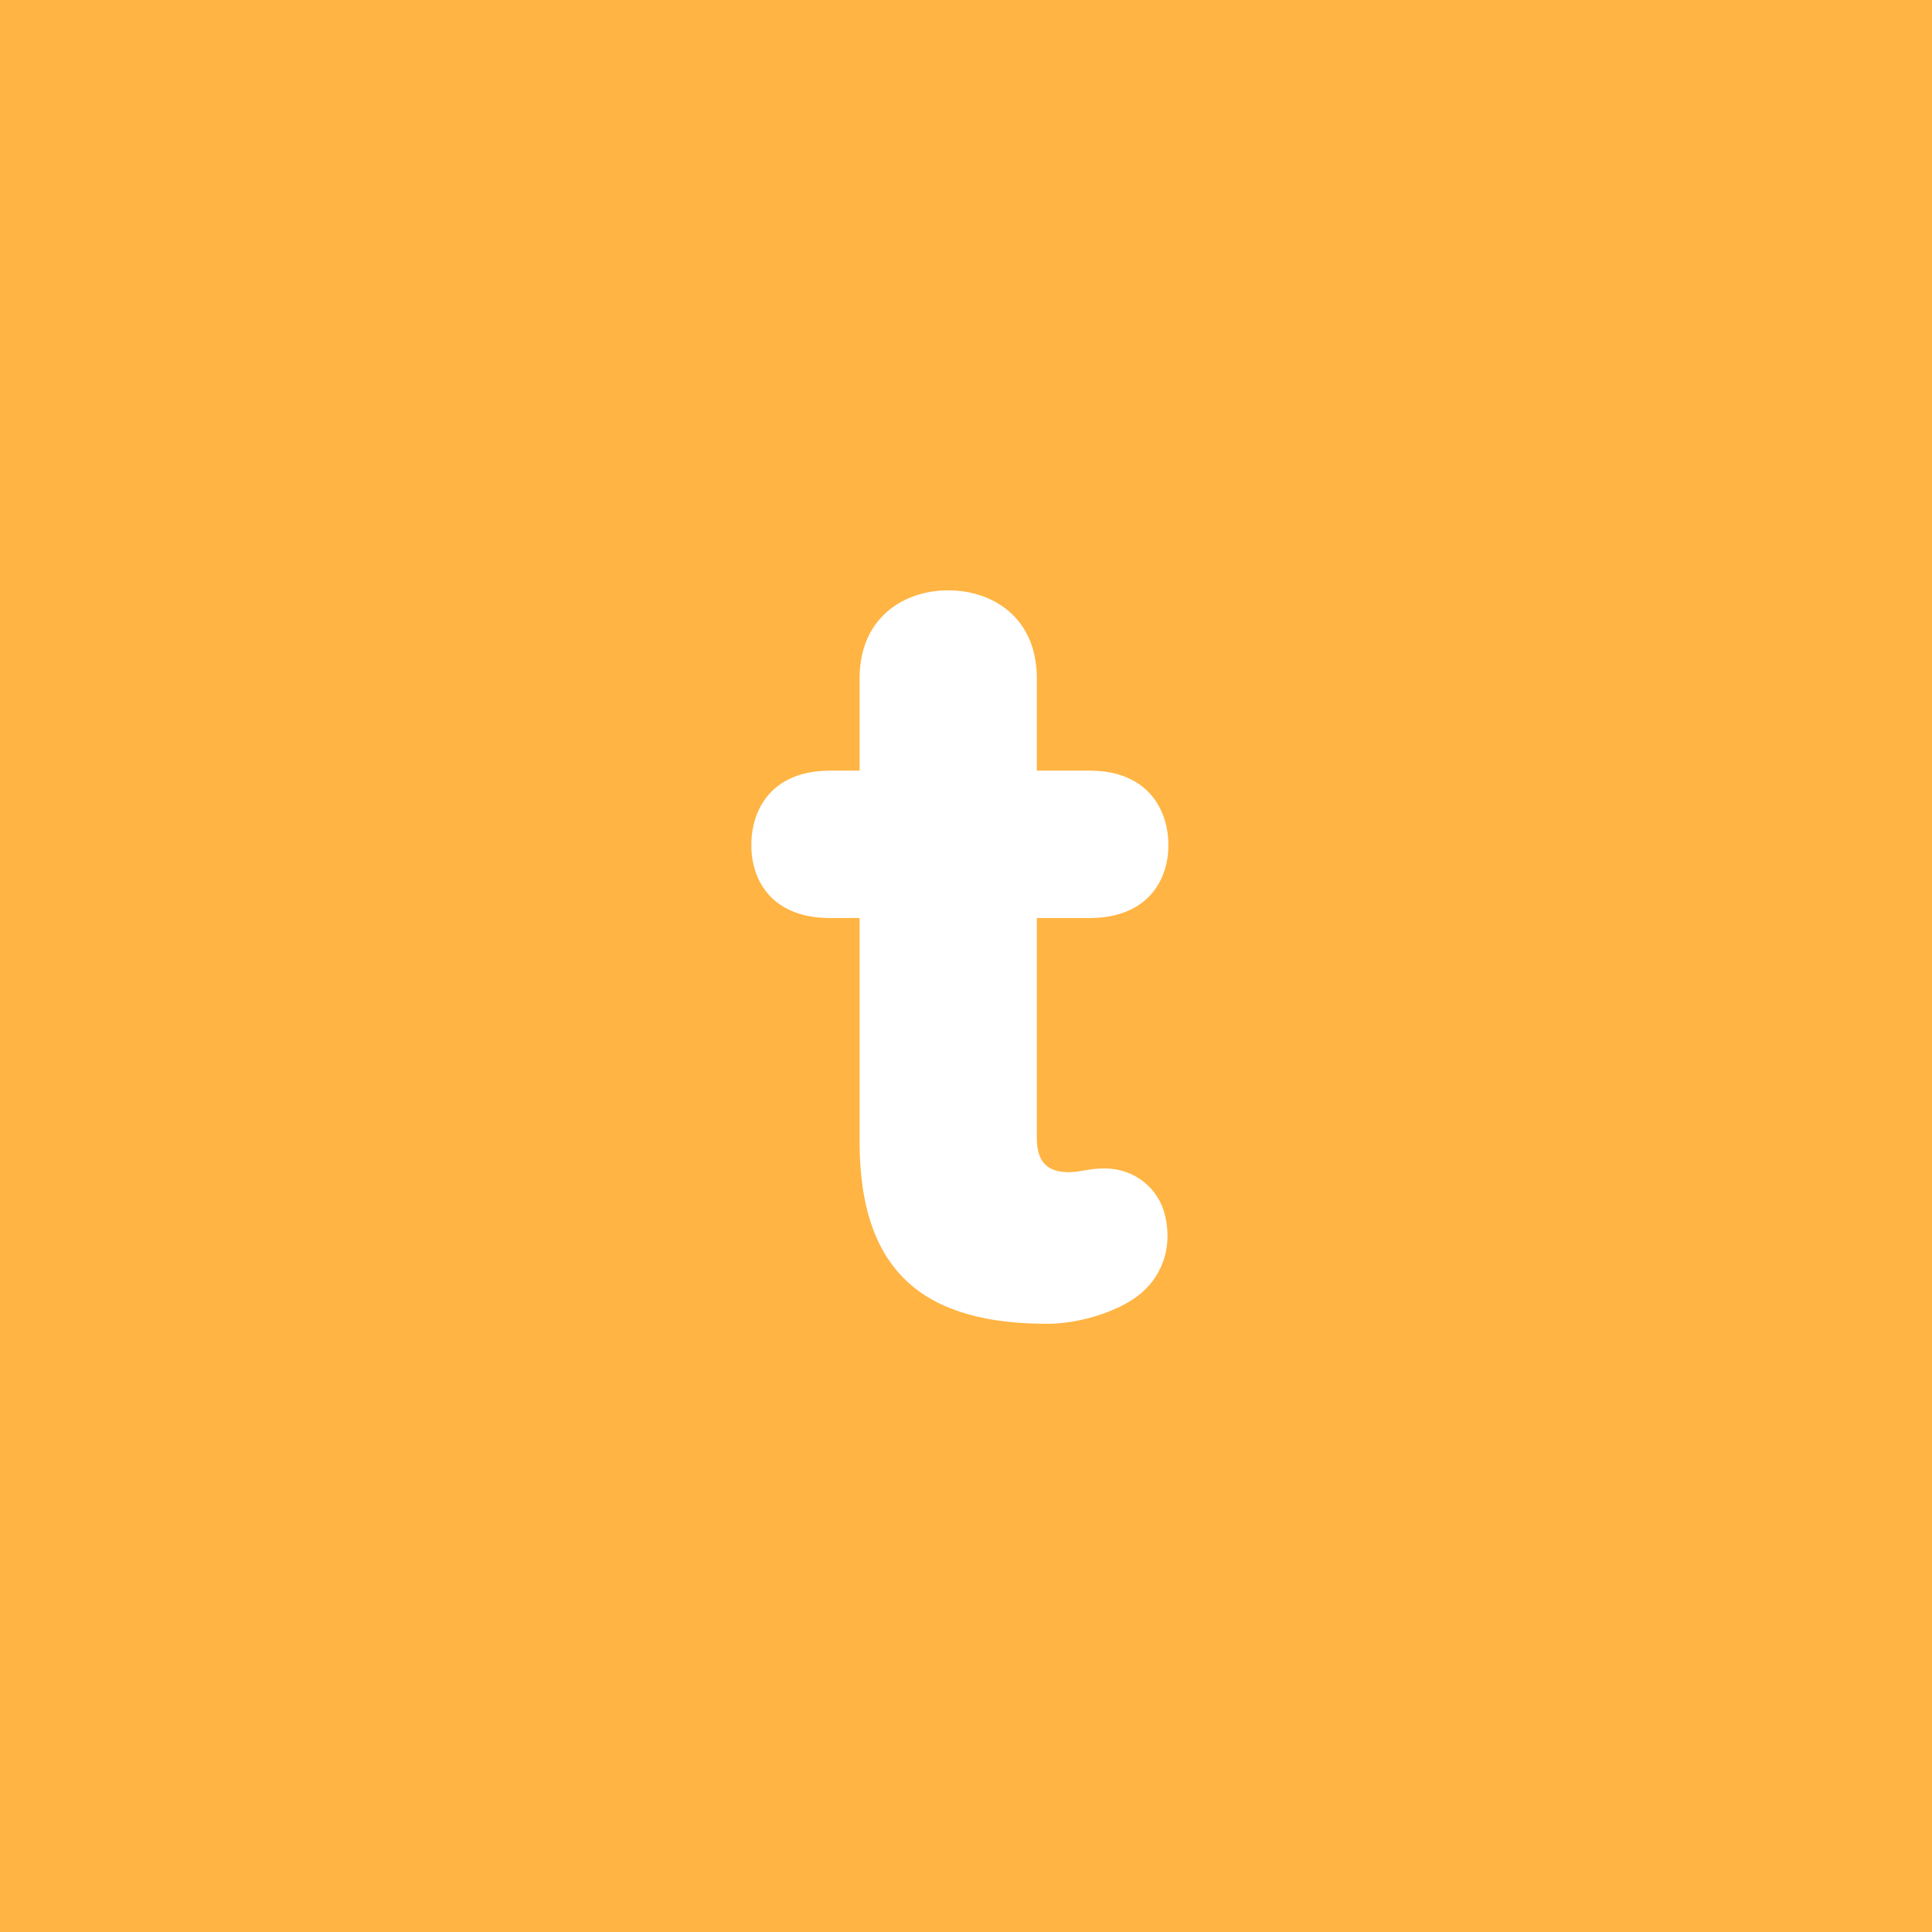
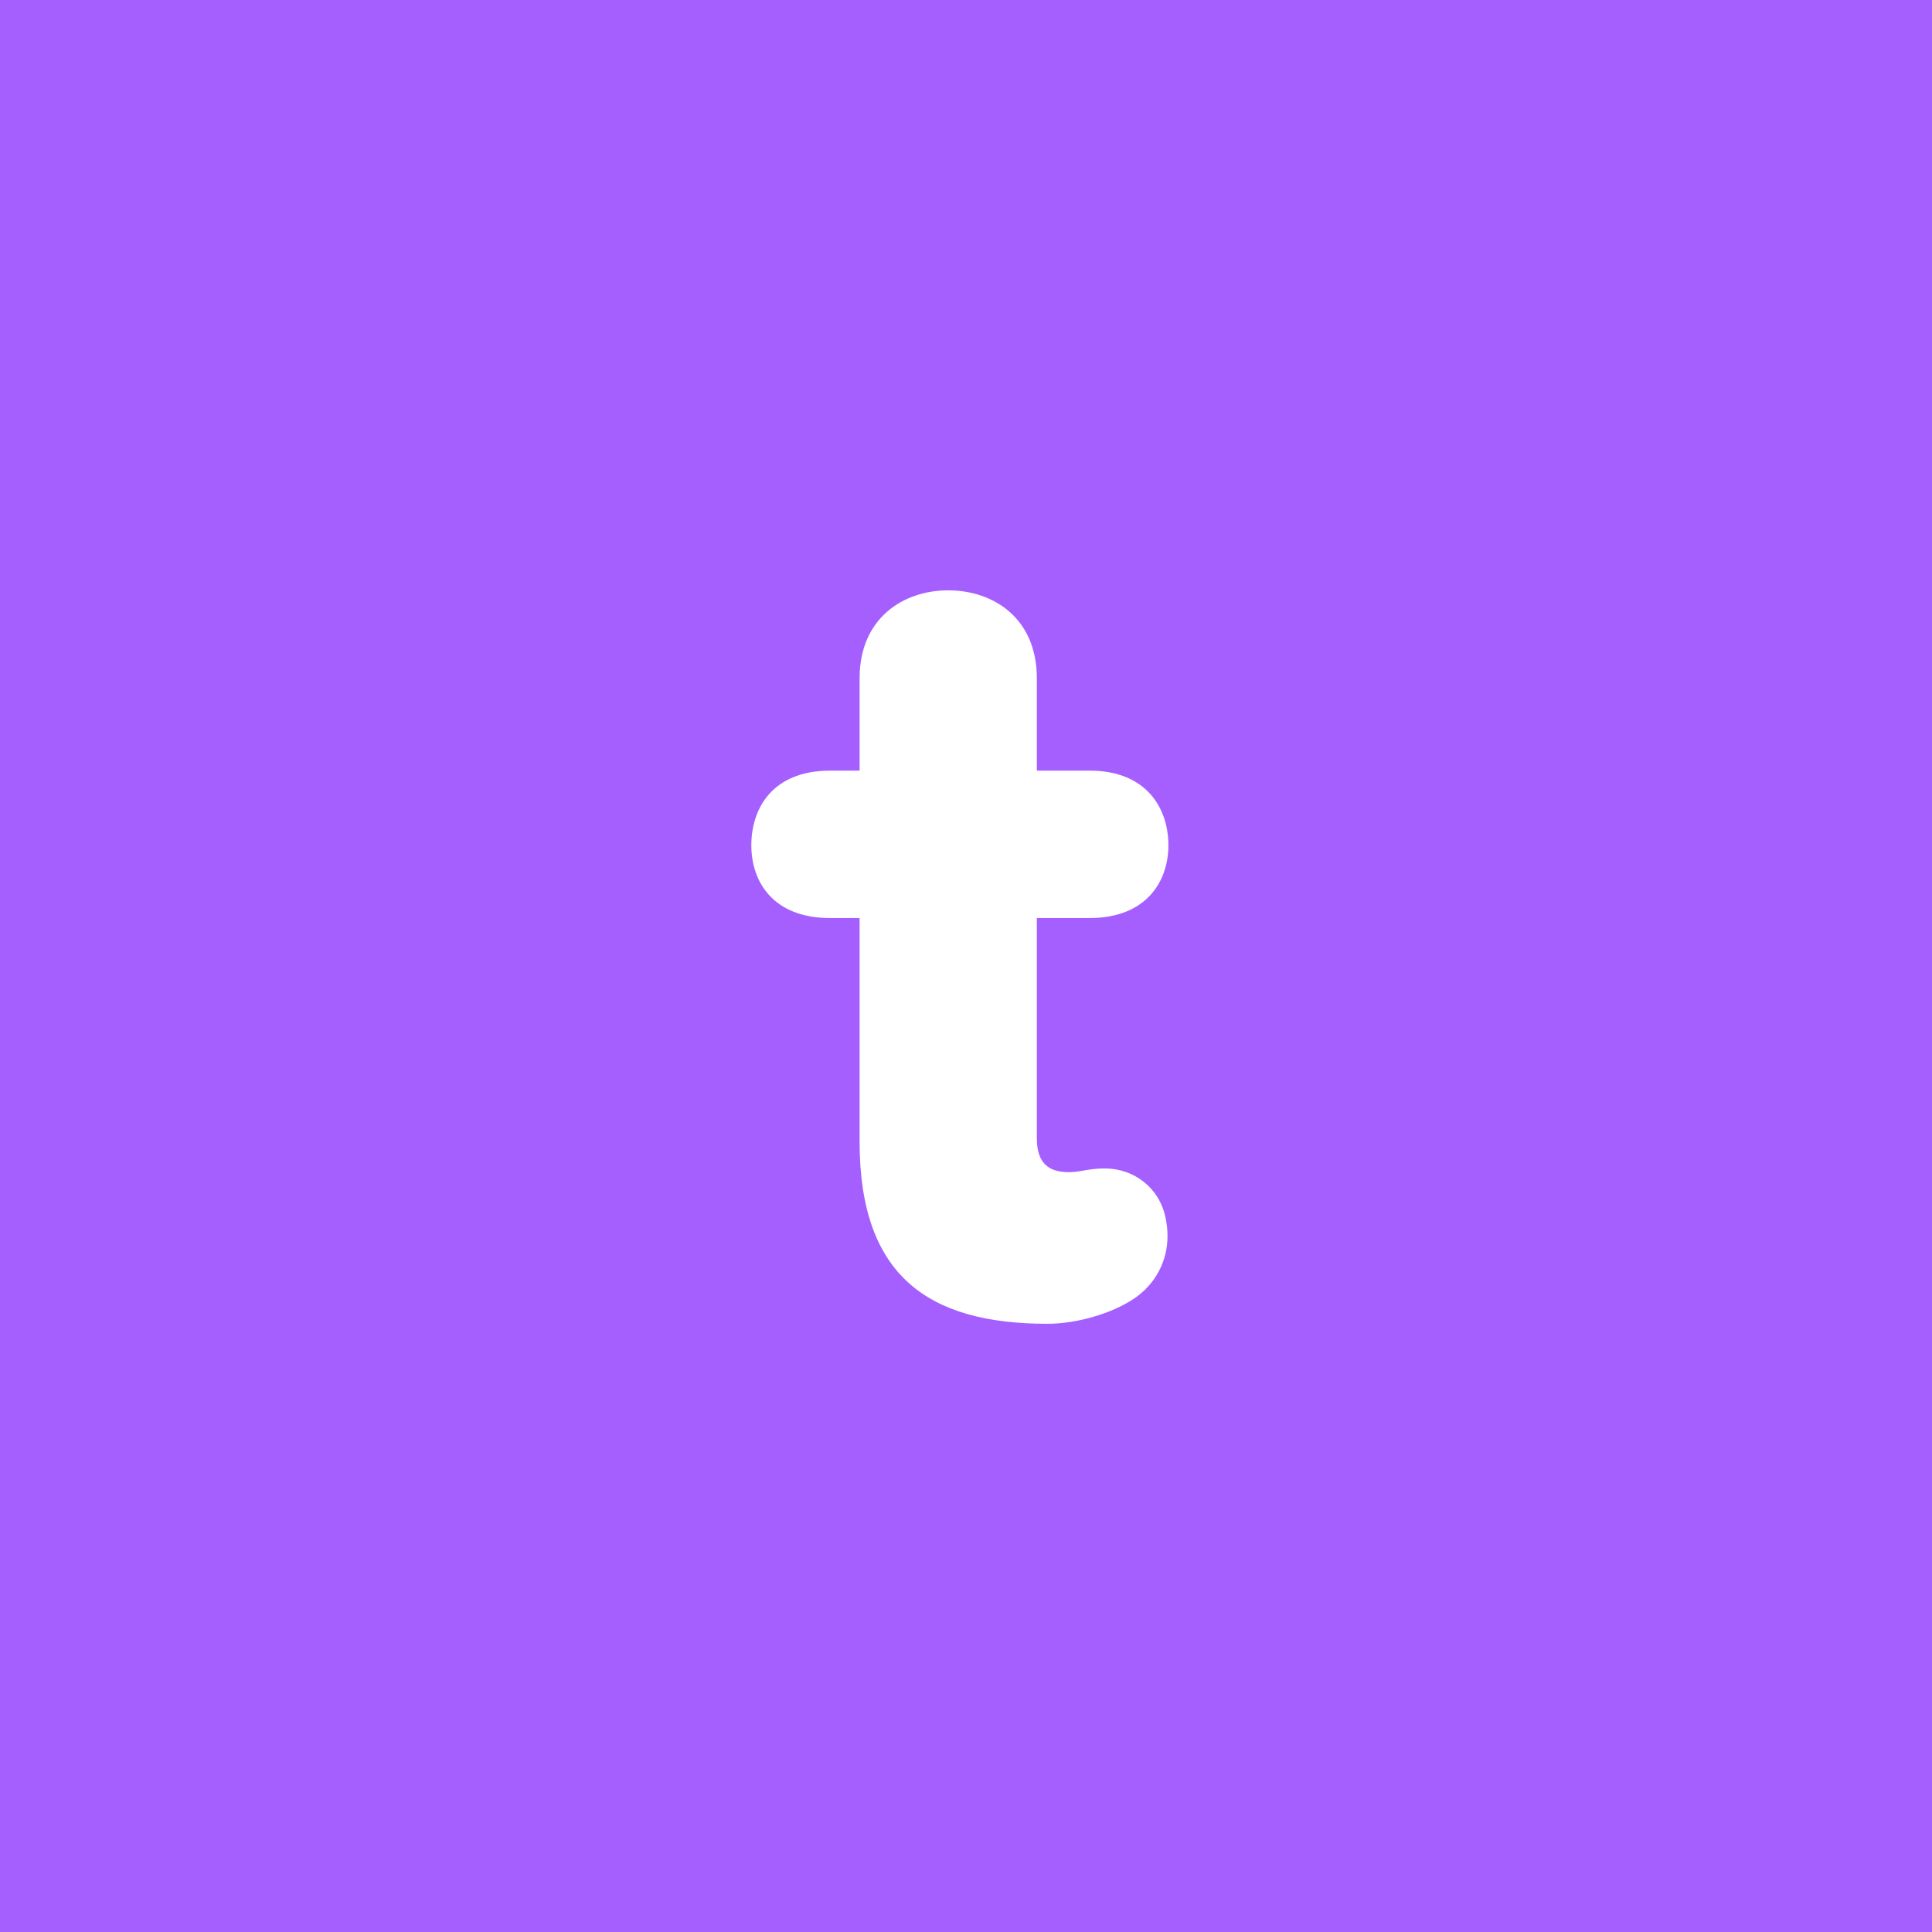
<svg xmlns="http://www.w3.org/2000/svg" width="108" height="108" viewBox="0 0 108 108" fill="none">
-   <rect width="108" height="108" fill="#FFB443" />
+   <rect width="108" height="108" fill="#A55FFF" />
  <path d="M48.052 51.319H46.405C43.251 51.319 42 49.329 42 47.25C42 45.171 43.2 43.079 46.405 43.079H48.052V37.919C48.052 34.547 50.503 33 53.006 33C55.508 33 57.96 34.534 57.96 37.919V43.079H60.909C64.114 43.079 65.314 45.209 65.314 47.25C65.314 49.291 64.062 51.319 60.909 51.319H57.96V63.63C57.96 65.113 58.713 65.468 59.556 65.519C60.309 65.569 60.756 65.316 61.752 65.316C63.399 65.316 64.803 66.406 65.148 68.041C65.595 70.083 64.701 71.769 63.296 72.656C62.147 73.404 60.245 74 58.547 74C51.895 74 48.052 71.325 48.052 63.82V51.307V51.319Z" fill="white" />
</svg>
